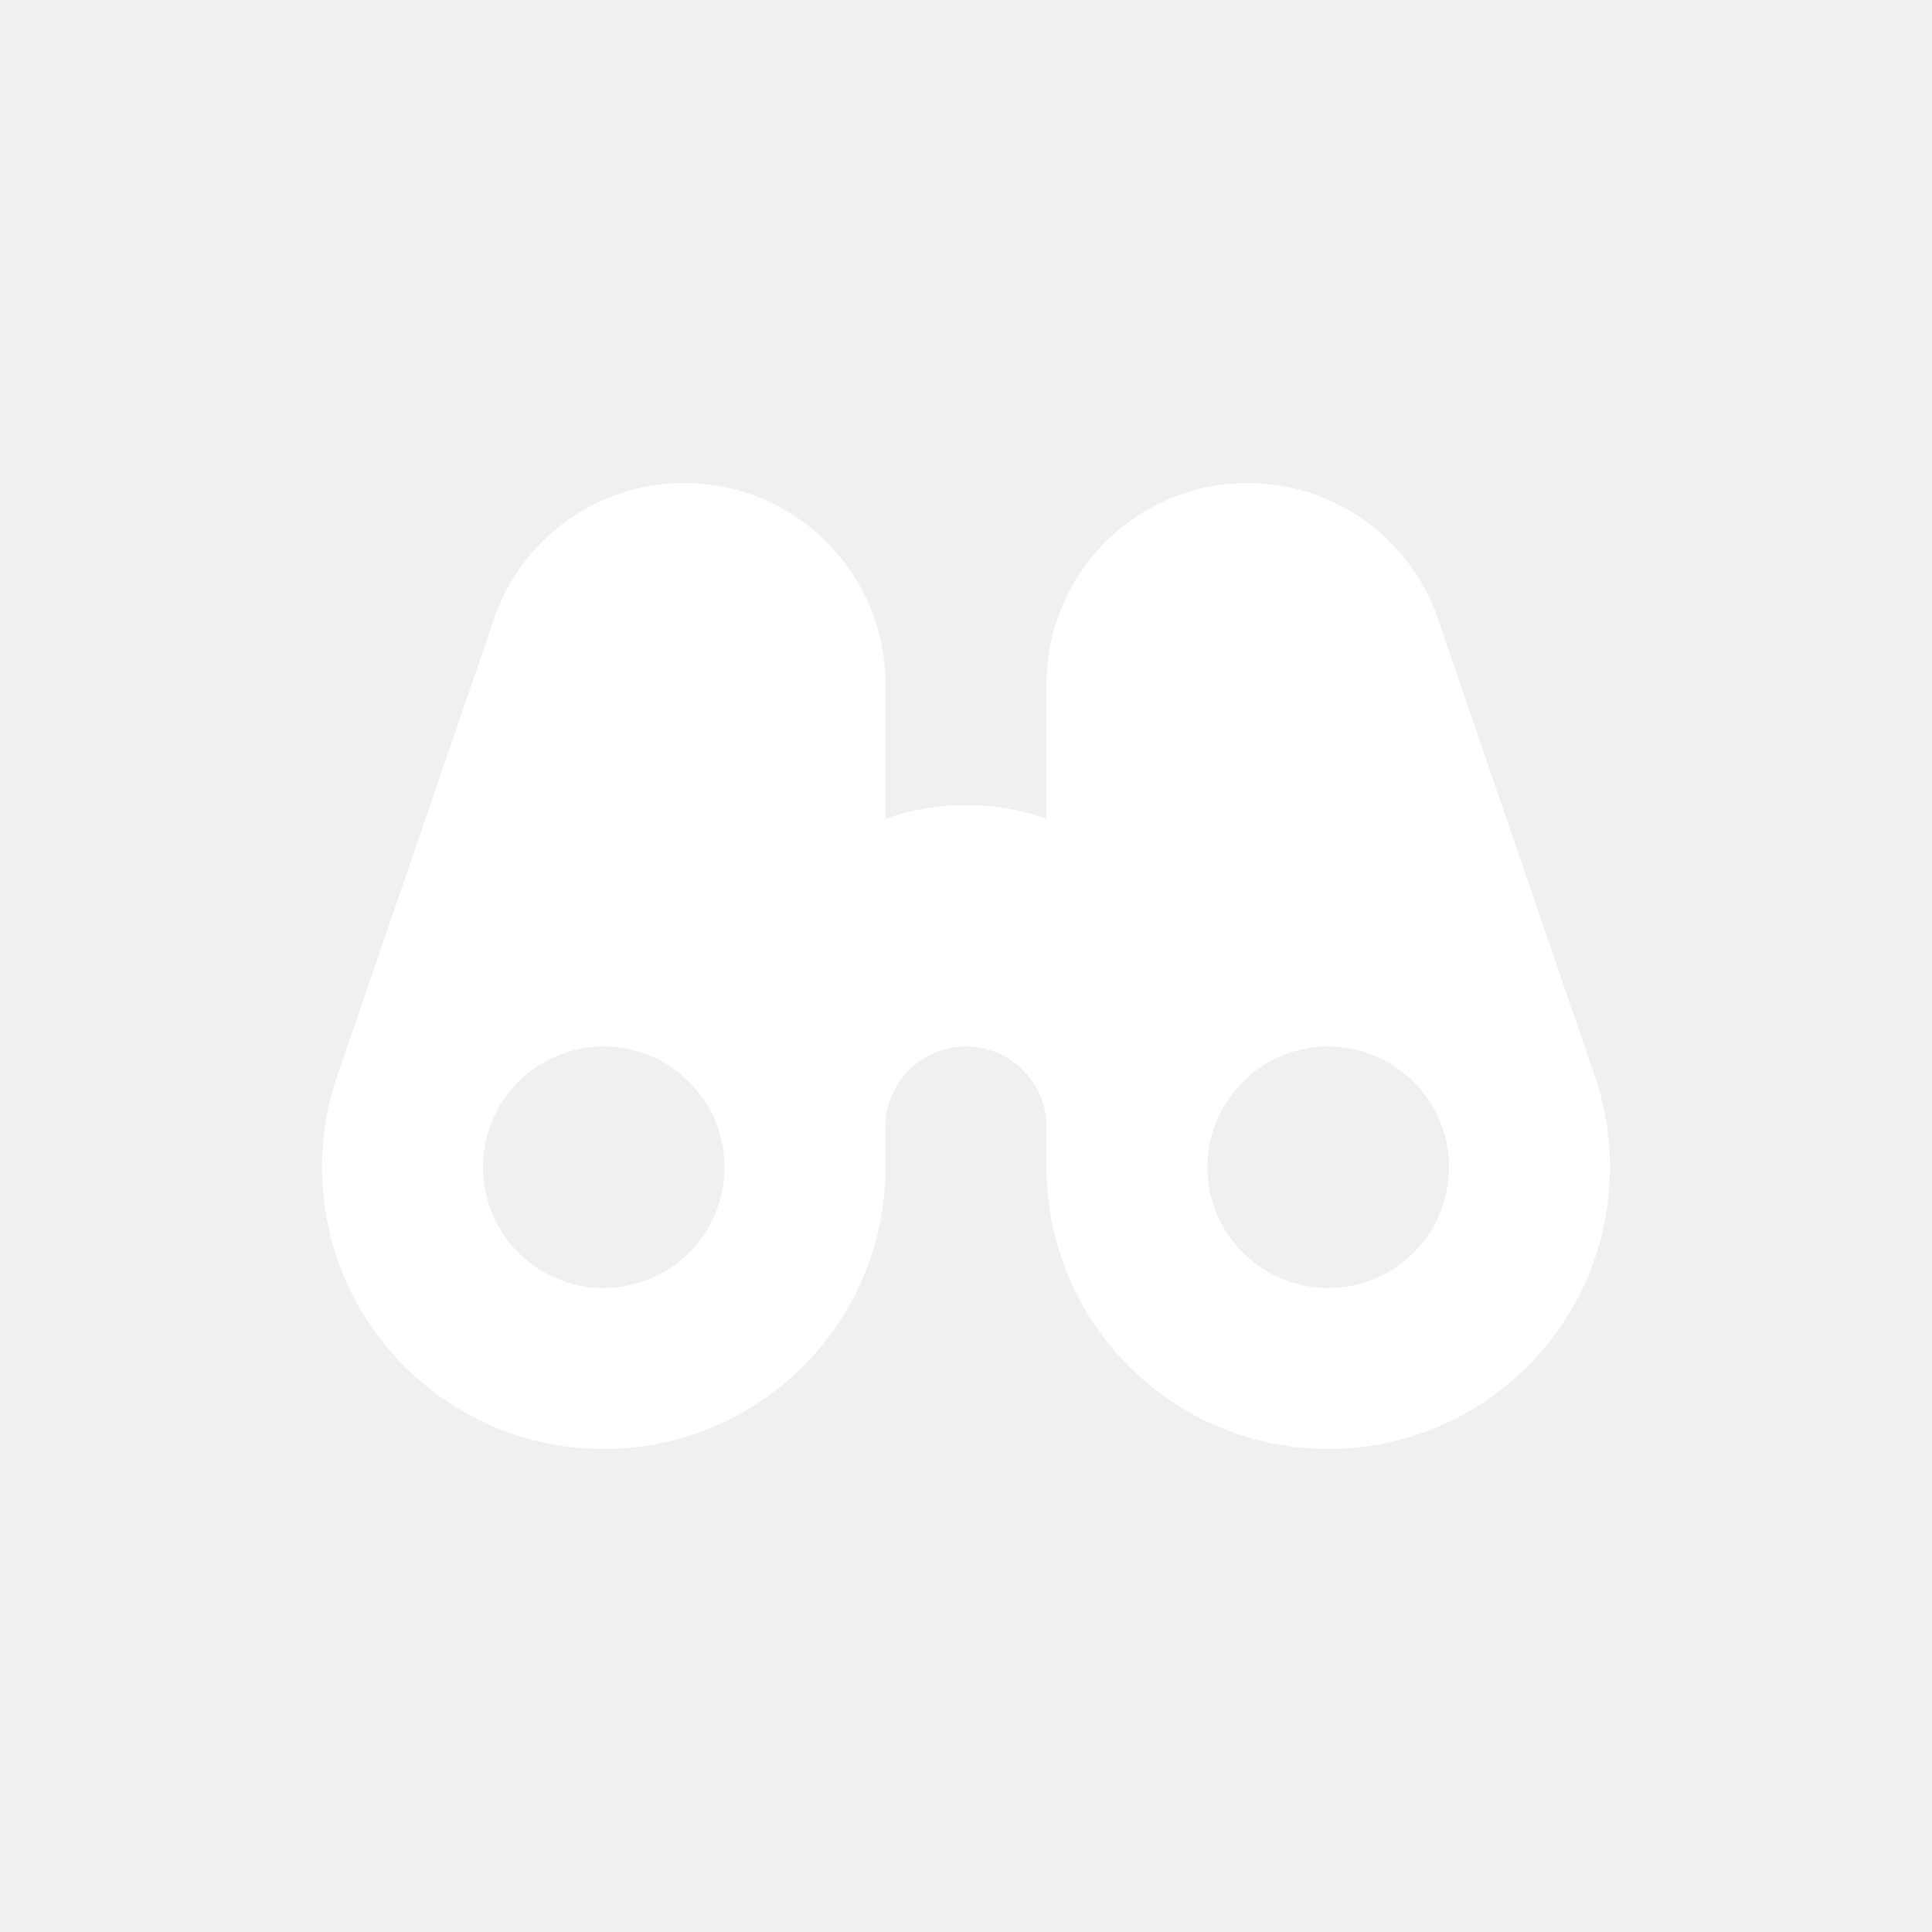
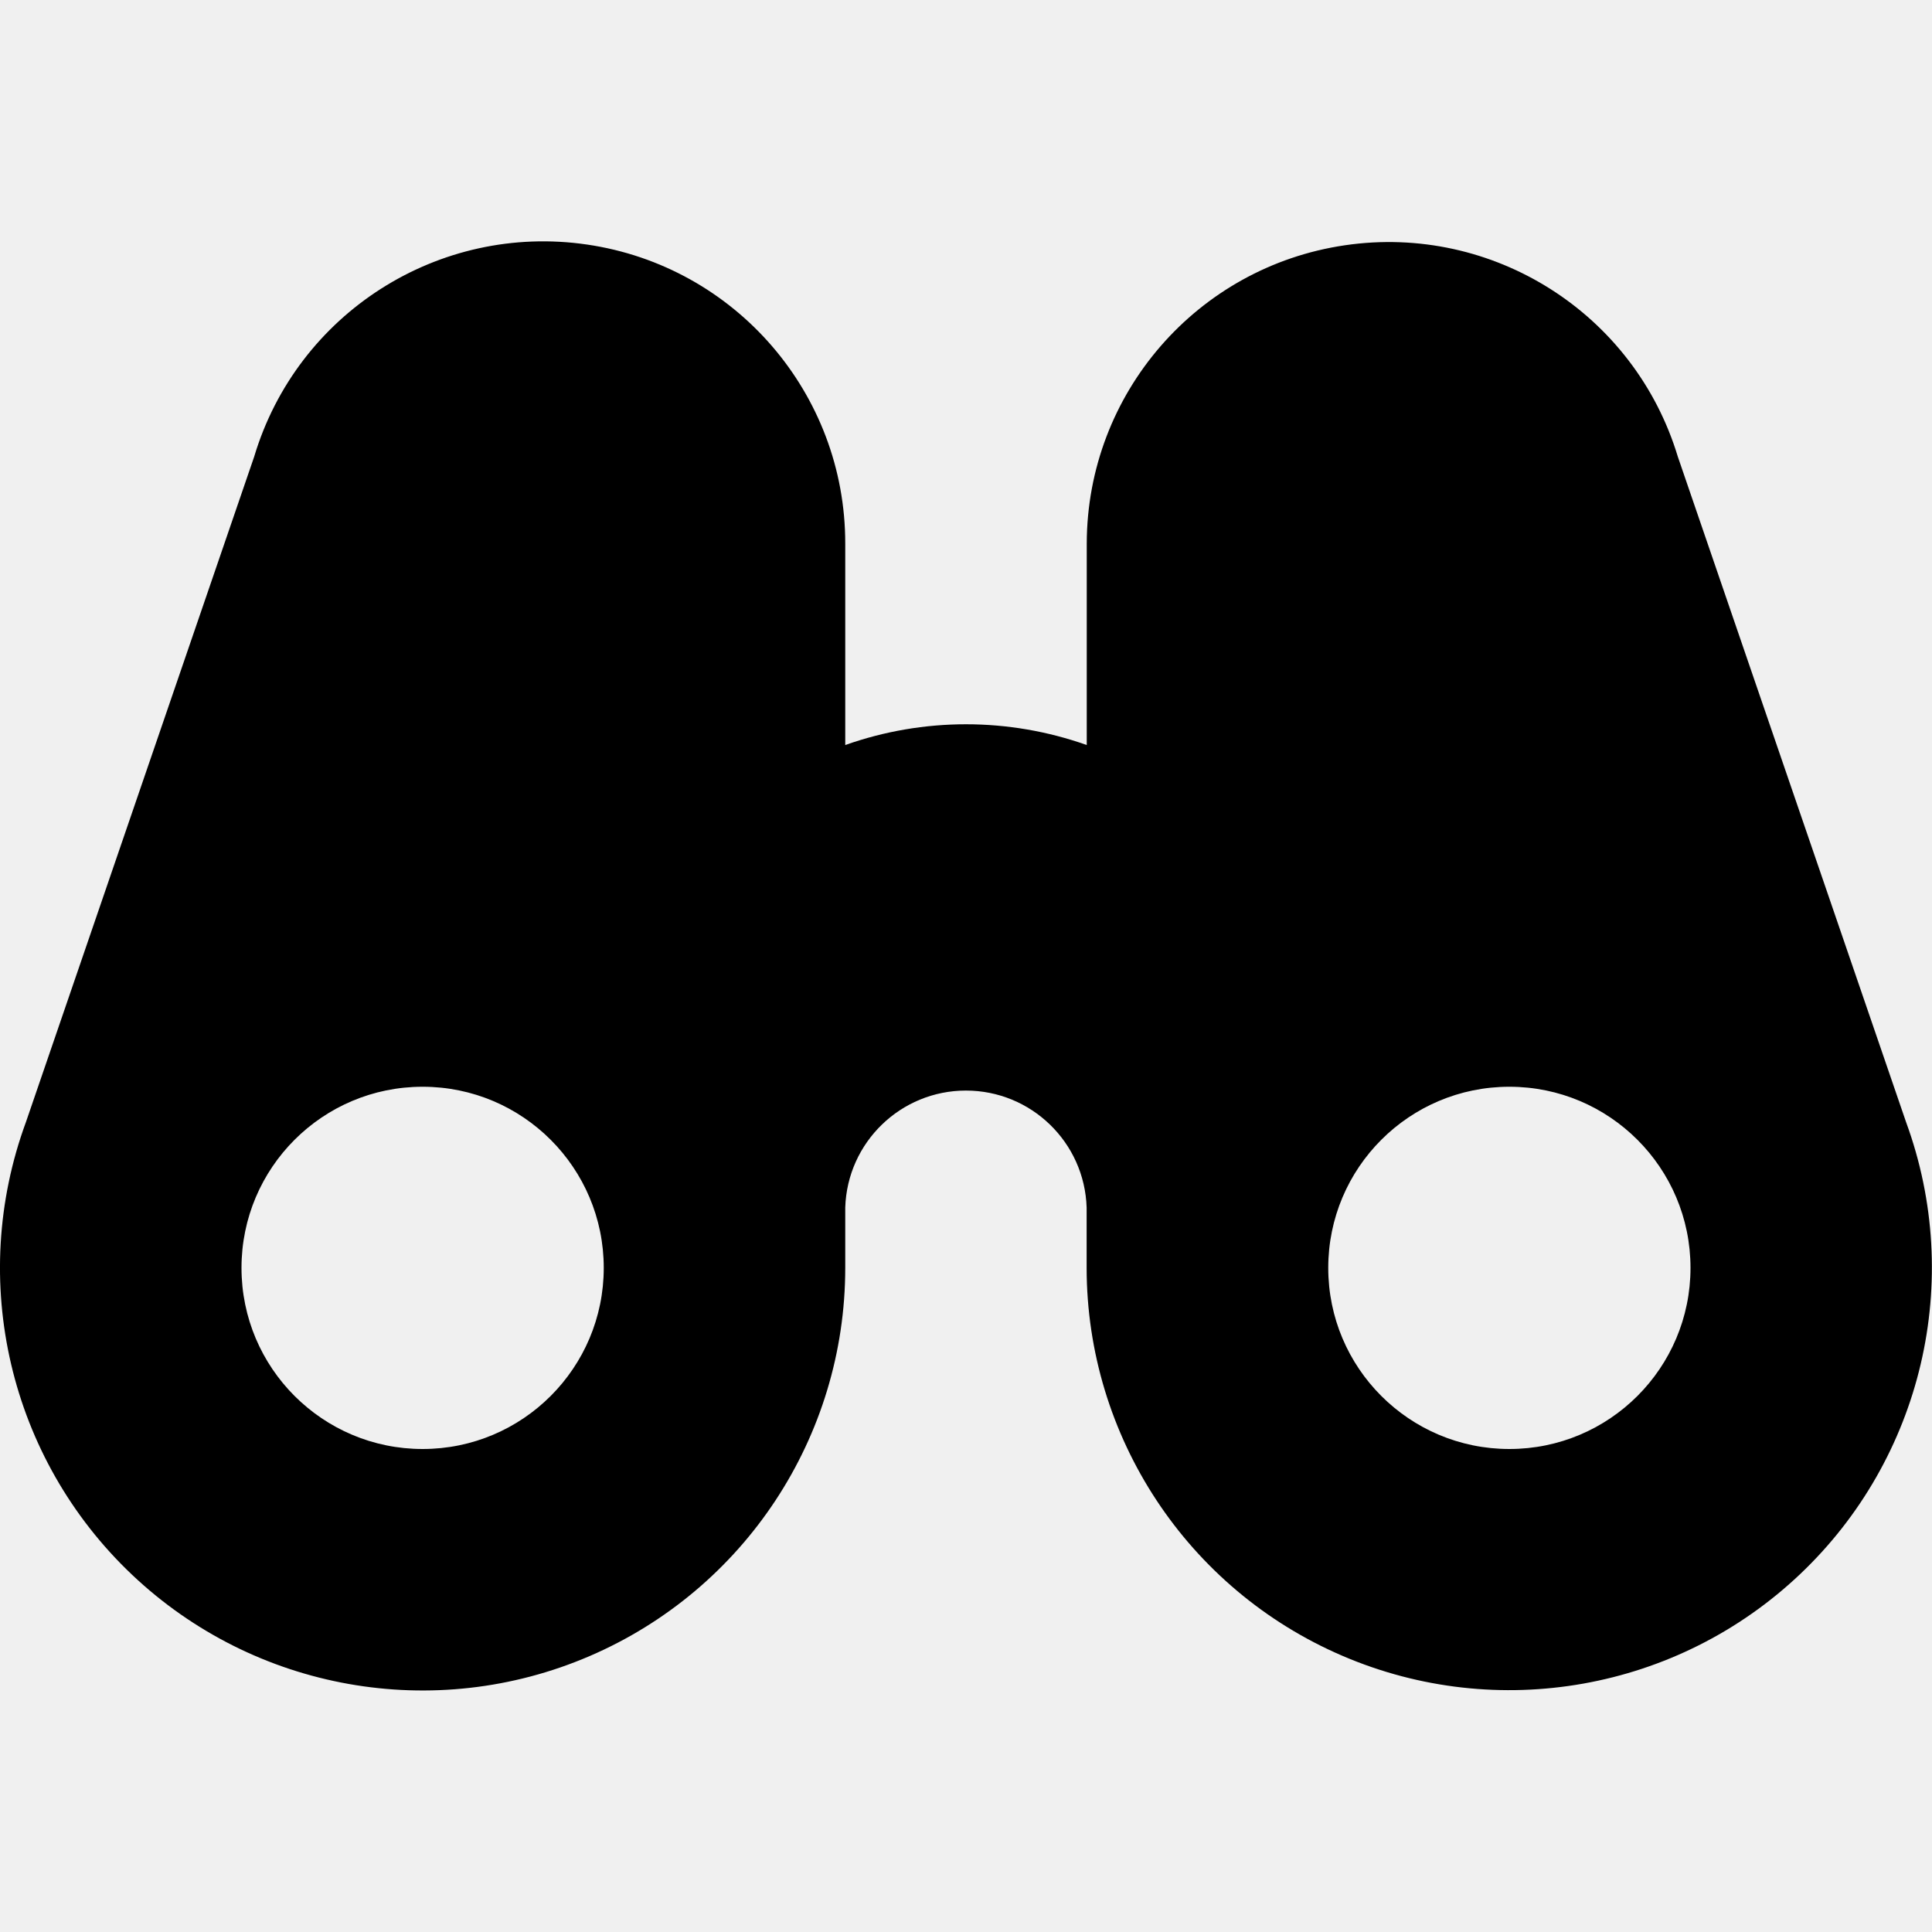
- <svg xmlns="http://www.w3.org/2000/svg" width="24" height="24" viewBox="0 0 24 24" fill="none">
-   <path fill-rule="evenodd" clip-rule="evenodd" d="M11 8.5C11 7.119 9.881 6 8.5 6C7.369 6 6.413 6.751 6.105 7.782L4.214 13.292C4.076 13.668 4 14.075 4 14.5C4 16.433 5.567 18 7.5 18C9.433 18 11 16.433 11 14.5V14C11 13.448 11.448 13 12 13C12.552 13 13 13.448 13 14V14.5C13 16.433 14.567 18 16.5 18C18.433 18 20 16.433 20 14.5C20 14.075 19.924 13.668 19.786 13.292L17.895 7.782C17.587 6.751 16.631 6 15.5 6C14.119 6 13 7.119 13 8.5V10.171C12.687 10.06 12.351 10 12 10C11.649 10 11.313 10.06 11 10.171V8.5ZM9 14.5C9 15.328 8.328 16 7.5 16C6.672 16 6 15.328 6 14.5C6 13.672 6.672 13 7.5 13C8.328 13 9 13.672 9 14.5ZM16.5 16C17.328 16 18 15.328 18 14.5C18 13.672 17.328 13 16.5 13C15.672 13 15 13.672 15 14.5C15 15.328 15.672 16 16.5 16Z" fill="white" />
+ <svg xmlns="http://www.w3.org/2000/svg" width="24" height="24" viewBox="0 0 16 16" fill="none">
+   <path fill="currentColor" fill-rule="evenodd" d="M7 4.5a2.5 2.5 0 0 0-4.895-.718l-1.89 5.51A3.5 3.5 0 1 0 7 10.5V10a1 1 0 0 1 1.999 0v.5a3.5 3.5 0 1 0 6.786-1.208l-1.89-5.51A2.501 2.501 0 0 0 9 4.5v1.67a2.995 2.995 0 0 0-2 0zm-2 6a1.5 1.5 0 1 1-3 0 1.5 1.5 0 0 1 3 0zm7.5 1.5a1.5 1.5 0 1 0 0-3 1.5 1.5 0 0 0 0 3z" clip-rule="evenodd" />
</svg>
